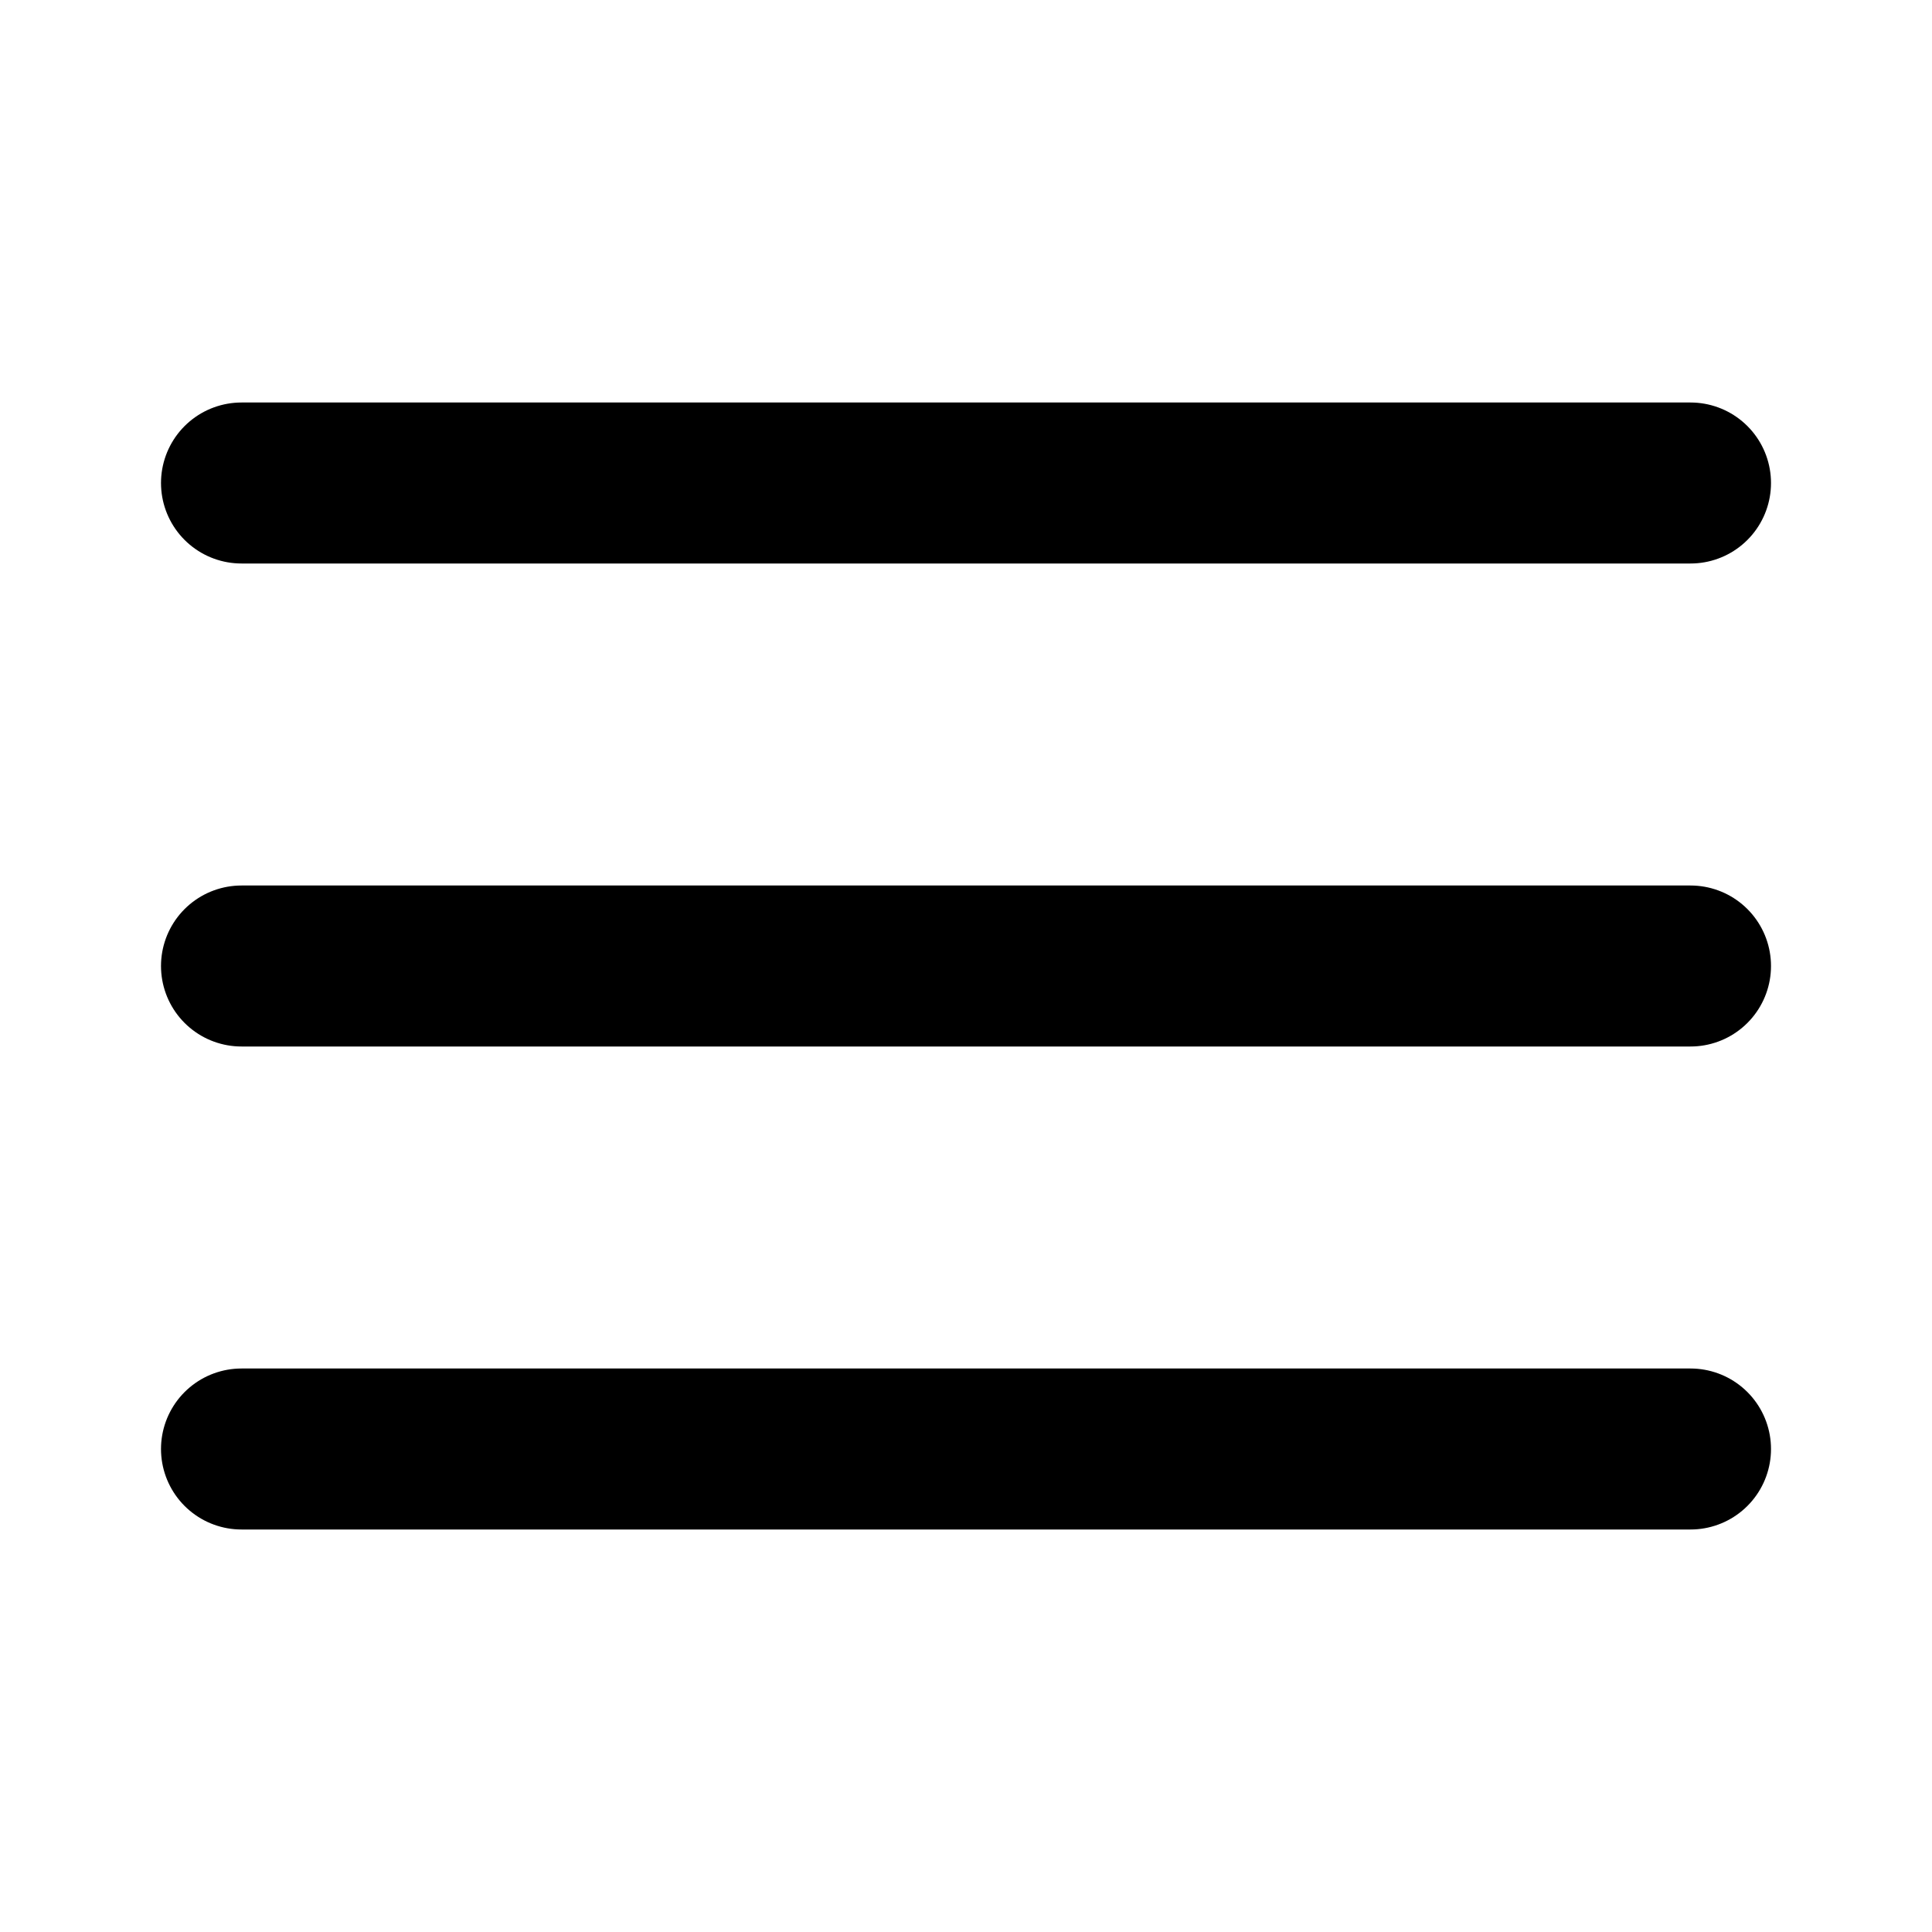
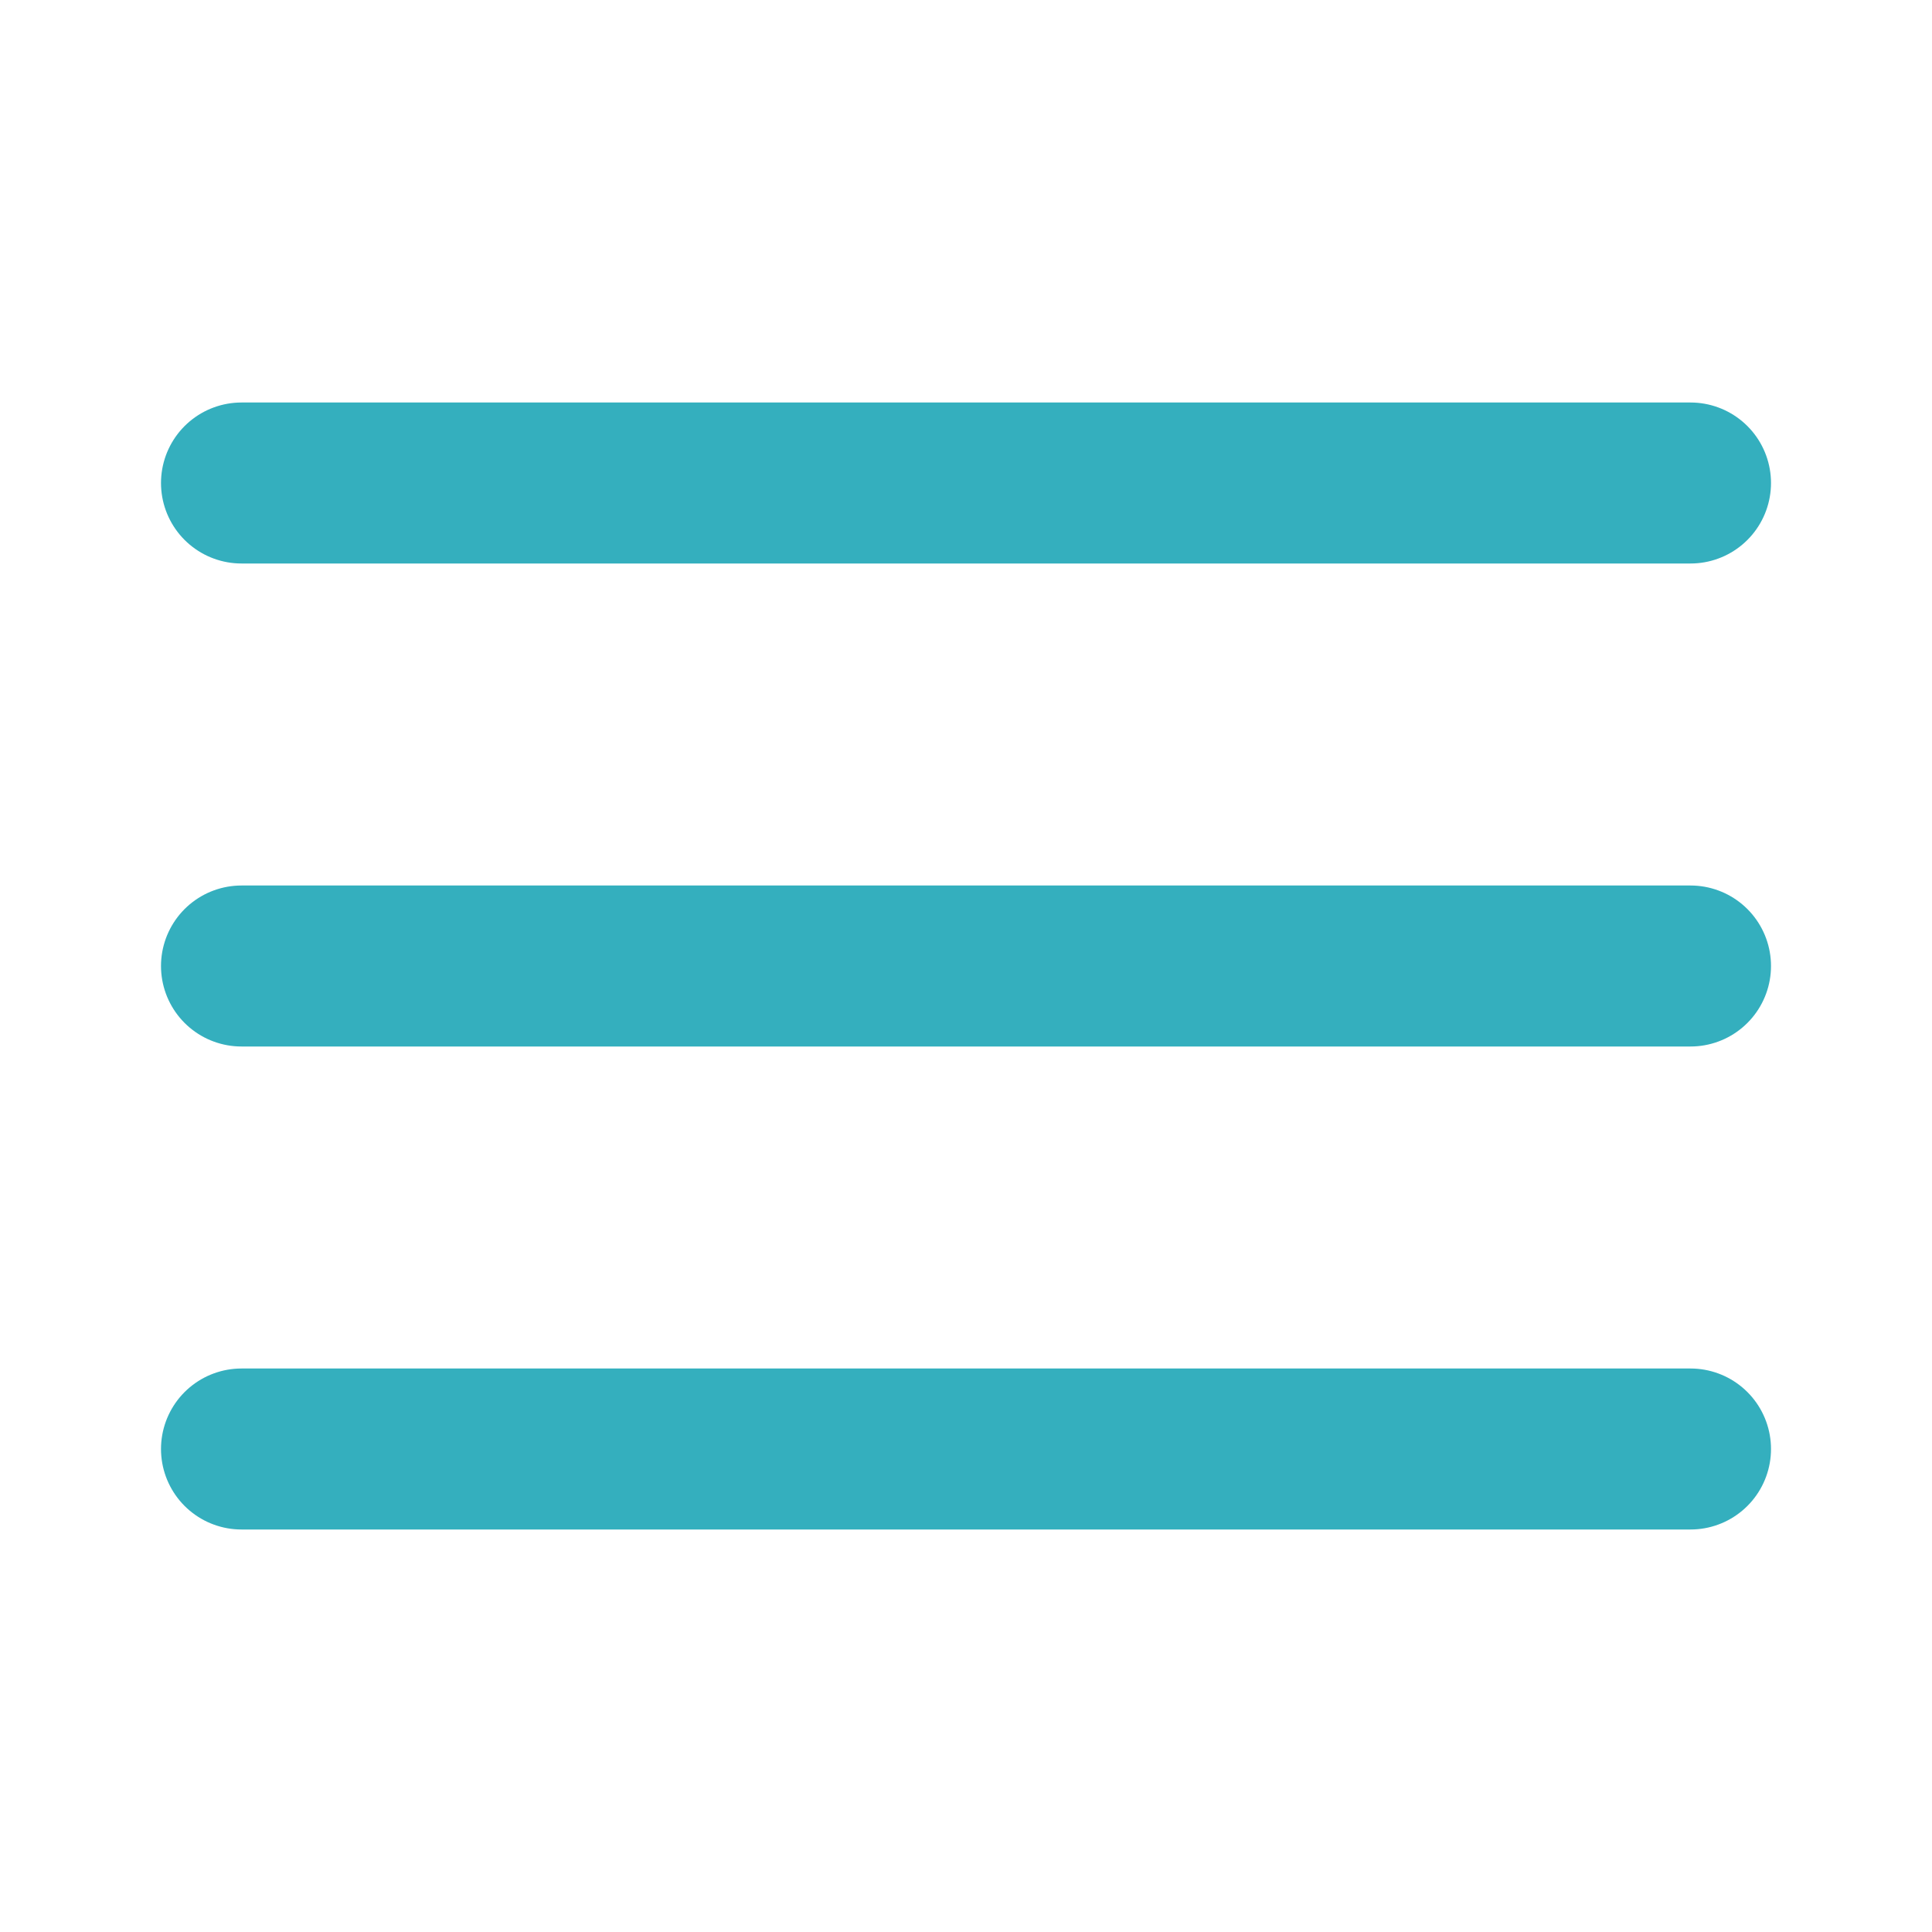
<svg xmlns="http://www.w3.org/2000/svg" width="24" height="24" viewBox="0 0 24 24" fill="none">
-   <path d="M3 12H21" stroke="black" stroke-width="2" stroke-linecap="round" stroke-linejoin="round" />
-   <path d="M3 6H21" stroke="black" stroke-width="2" stroke-linecap="round" stroke-linejoin="round" />
-   <path d="M3 18H21" stroke="black" stroke-width="2" stroke-linecap="round" stroke-linejoin="round" />
+   <path d="M3 12H21" stroke="#34afbe" stroke-width="2" stroke-linecap="round" stroke-linejoin="round" />
+   <path d="M3 6H21" stroke="#34afbe" stroke-width="2" stroke-linecap="round" stroke-linejoin="round" />
+   <path d="M3 18H21" stroke="#34afbe" stroke-width="2" stroke-linecap="round" stroke-linejoin="round" />
</svg>
